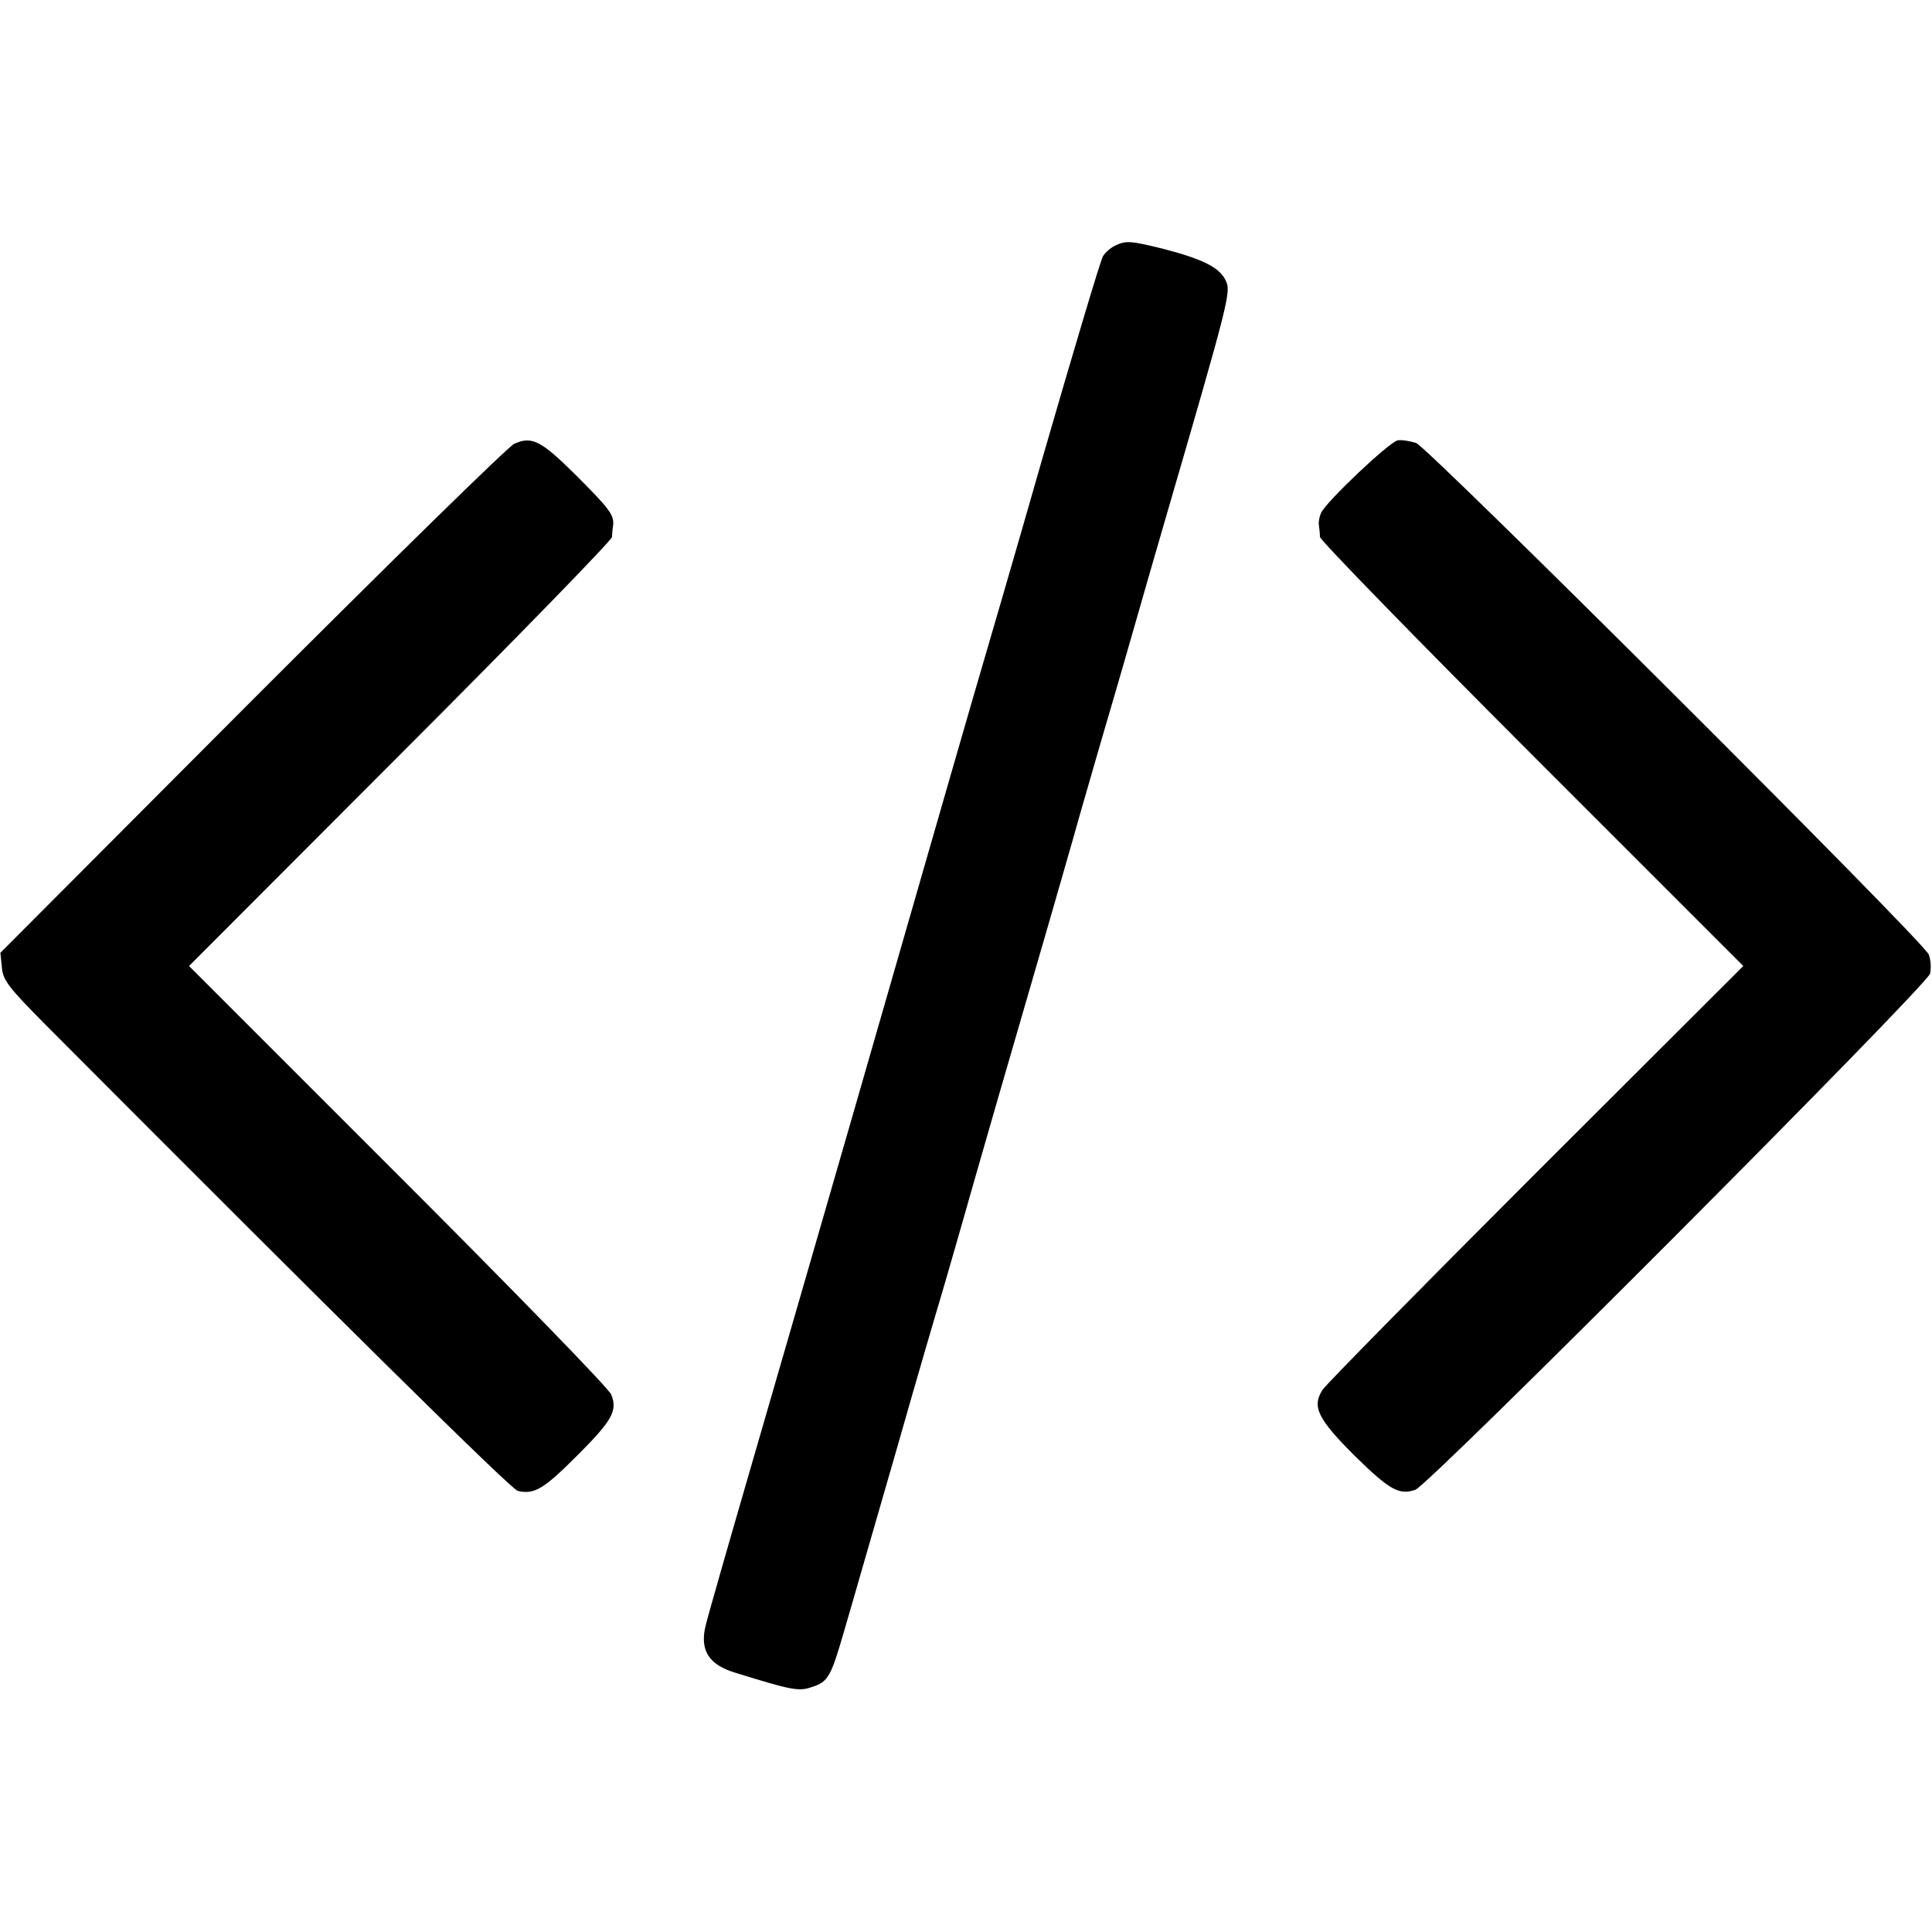
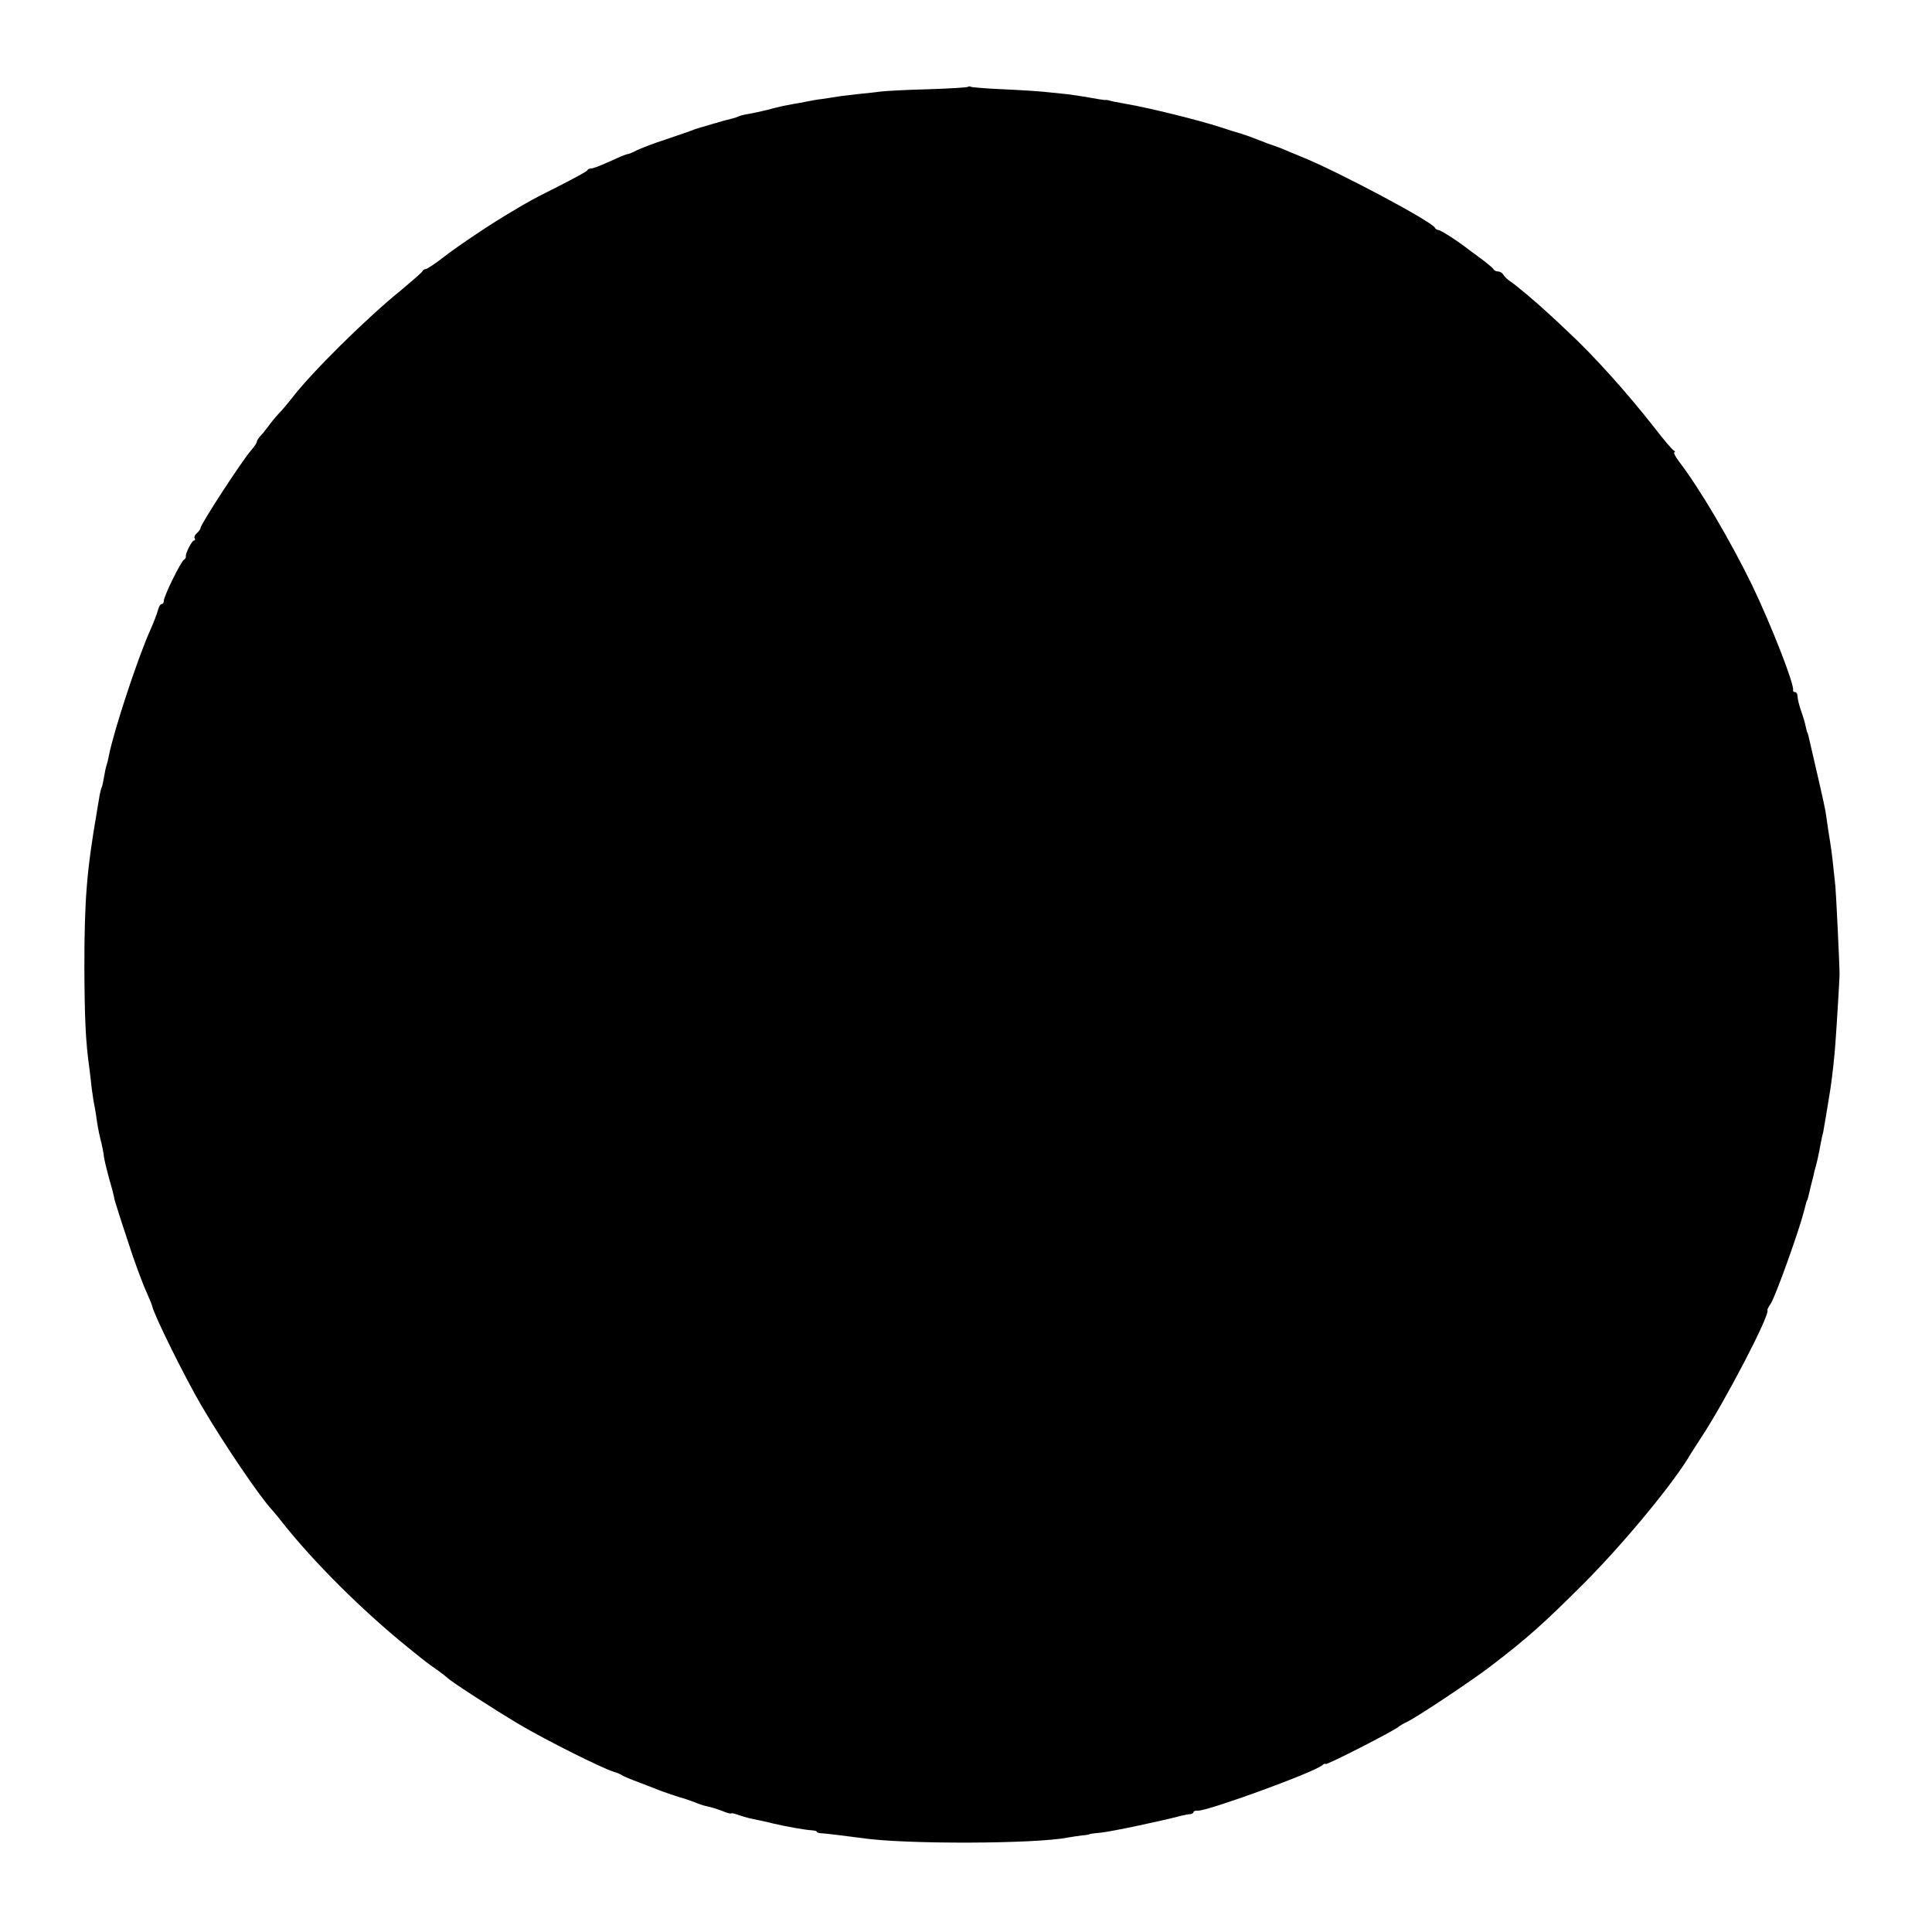
- <svg xmlns="http://www.w3.org/2000/svg" width="682.667" height="682.667" preserveAspectRatio="xMidYMid meet" version="1.0" viewBox="0 0 512 512">
-   <g fill="#000" stroke="none">
-     <path d="M2955 4469 c-12 -6 -26 -18 -32 -28 -6 -9 -77 -247 -158 -527 -80 -280 -151 -522 -156 -539 -5 -16 -50 -172 -100 -345 -179 -622 -307 -1067 -524 -1815 -59 -203 -111 -385 -115 -403 -16 -65 8 -104 79 -125 148 -46 168 -50 202 -38 44 14 51 27 87 152 17 57 78 271 137 474 58 204 111 384 116 400 5 17 30 102 55 190 47 166 136 474 231 800 30 105 68 235 83 290 16 55 56 195 90 310 34 116 67 233 75 260 8 28 37 129 65 225 169 581 173 597 158 627 -16 34 -60 56 -163 83 -89 22 -101 23 -130 9z" transform="translate(0,512) scale(0.1,-0.1)" />
-     <path d="M1363 3944 c-15 -6 -328 -313 -695 -680 l-667 -669 4 -39 c3 -34 17 -52 117 -153 791 -794 1232 -1229 1250 -1234 44 -10 68 4 157 93 93 93 108 119 91 162 -5 15 -259 276 -564 581 l-555 555 559 560 c308 308 561 568 562 577 0 10 2 25 3 33 2 26 -11 43 -100 132 -91 90 -115 103 -162 82z" transform="translate(0,512) scale(0.1,-0.1)" />
-     <path d="M3704 3953 c-22 -4 -188 -161 -203 -192 -4 -9 -7 -23 -6 -31 1 -8 3 -23 3 -33 1 -9 254 -269 562 -577 l560 -560 -549 -548 c-302 -302 -556 -560 -566 -575 -29 -45 -13 -77 86 -176 92 -90 117 -104 160 -89 38 14 1357 1337 1364 1368 3 15 2 37 -4 51 -13 34 -1325 1342 -1358 1355 -16 5 -38 9 -49 7z" transform="translate(0,512) scale(0.1,-0.1)" />
+ <svg xmlns="http://www.w3.org/2000/svg" version="1.0" width="790pt" height="790pt" viewBox="0 0 790 790" preserveAspectRatio="xMidYMid meet">
+   <g transform="translate(0,790) scale(0.1,-0.1)" fill="#000000" stroke="none">
+     <path d="M3958 7545 c-3 -3 -76 -7 -164 -10 -87 -2 -172 -7 -189 -9 -16 -2 -57 -7 -90 -10 -33 -4 -73 -8 -90 -11 -16 -3 -46 -7 -65 -10 -19 -2 -46 -7 -60 -10 -14 -3 -41 -8 -60 -11 -42 -8 -53 -10 -105 -24 -22 -5 -56 -13 -75 -16 -19 -3 -38 -8 -42 -11 -5 -2 -16 -6 -25 -8 -10 -2 -43 -11 -73 -20 -75 -22 -73 -21 -90 -28 -8 -3 -56 -20 -107 -37 -50 -16 -104 -37 -120 -45 -15 -8 -32 -15 -36 -15 -5 0 -32 -11 -60 -24 -57 -26 -84 -36 -93 -35 -4 0 -10 -3 -13 -8 -3 -5 -55 -33 -114 -63 -60 -30 -116 -59 -125 -65 -10 -5 -40 -23 -67 -39 -76 -44 -213 -135 -282 -188 -34 -27 -67 -48 -72 -48 -5 0 -11 -4 -13 -8 -1 -5 -41 -39 -86 -77 -145 -117 -370 -340 -450 -445 -15 -19 -38 -47 -52 -61 -14 -15 -34 -39 -45 -55 -11 -15 -26 -33 -33 -40 -6 -7 -12 -16 -12 -21 0 -4 -10 -19 -22 -33 -36 -40 -208 -304 -208 -319 0 -5 -7 -14 -15 -21 -8 -7 -12 -16 -9 -21 3 -5 2 -9 -3 -9 -8 0 -36 -54 -33 -66 1 -4 -3 -10 -8 -13 -13 -8 -82 -149 -82 -167 0 -8 -4 -14 -9 -14 -5 0 -12 -11 -15 -25 -4 -14 -17 -49 -30 -78 -51 -112 -151 -415 -171 -518 -2 -12 -6 -28 -9 -37 -3 -9 -8 -32 -11 -51 -3 -19 -7 -37 -9 -40 -2 -3 -7 -22 -10 -41 -3 -19 -8 -46 -10 -60 -41 -239 -51 -355 -51 -635 1 -212 5 -302 20 -410 2 -16 7 -55 10 -85 4 -30 9 -64 12 -75 2 -11 6 -33 8 -50 2 -16 8 -52 15 -80 7 -27 14 -61 15 -75 2 -14 11 -52 20 -85 10 -33 19 -68 21 -78 1 -10 8 -32 14 -50 5 -18 26 -81 46 -142 19 -60 49 -141 65 -180 17 -38 31 -72 31 -75 7 -35 132 -289 203 -410 91 -155 236 -369 289 -426 6 -7 25 -29 41 -50 131 -165 326 -359 515 -512 79 -64 77 -62 120 -92 19 -14 37 -28 40 -31 11 -13 192 -130 295 -191 108 -64 336 -178 385 -193 14 -4 30 -11 35 -15 6 -4 37 -17 70 -29 33 -13 69 -27 80 -31 17 -7 87 -31 105 -35 3 -1 13 -5 23 -8 44 -17 53 -20 72 -24 11 -2 37 -10 58 -18 20 -8 37 -13 37 -10 0 2 11 0 25 -5 14 -5 37 -12 50 -15 38 -8 68 -14 95 -21 49 -12 135 -27 158 -28 12 -1 22 -3 22 -6 0 -3 8 -6 18 -6 18 -1 115 -13 167 -20 171 -26 709 -24 840 2 17 3 44 7 60 9 17 1 30 4 30 5 0 1 20 4 45 6 46 5 237 45 333 70 12 3 28 6 35 6 6 1 12 4 12 8 0 4 8 7 18 6 39 -2 474 156 509 186 7 6 13 8 13 5 0 -8 285 138 300 153 3 3 18 12 35 20 46 23 256 163 338 225 152 116 220 177 387 344 166 167 370 415 435 529 6 9 24 37 40 62 98 148 285 507 272 523 -1 2 5 14 14 27 20 32 111 285 135 375 11 42 11 45 14 48 1 1 3 9 5 17 2 8 6 25 9 38 3 12 8 31 11 43 2 11 6 28 9 37 5 16 13 53 21 97 2 11 6 31 10 45 4 22 17 98 30 180 8 56 16 126 20 184 5 65 17 264 17 281 0 42 -14 328 -17 360 -8 81 -15 141 -20 172 -3 18 -8 50 -11 70 -3 21 -7 52 -10 68 -4 24 -33 151 -69 305 -2 8 -4 15 -5 15 -1 0 -3 10 -6 22 -2 12 -10 41 -19 65 -8 24 -15 51 -15 61 0 9 -4 17 -10 17 -5 0 -9 3 -8 8 5 25 -89 265 -168 430 -90 184 -214 395 -300 507 -14 19 -22 35 -18 35 5 0 4 4 -2 8 -7 4 -42 45 -78 92 -112 143 -249 296 -355 394 -24 23 -58 55 -76 71 -46 43 -134 118 -159 134 -12 8 -25 21 -29 28 -4 7 -14 13 -22 13 -7 0 -15 4 -17 8 -1 4 -25 24 -53 45 -27 20 -59 43 -70 52 -39 29 -96 65 -105 65 -4 0 -10 4 -12 8 -10 25 -403 234 -549 292 -30 12 -65 27 -79 33 -14 5 -29 11 -35 13 -5 1 -35 12 -65 24 -30 12 -62 23 -70 25 -8 2 -44 13 -80 25 -85 28 -295 80 -385 95 -53 10 -61 11 -72 15 -5 1 -11 2 -15 1 -4 0 -32 4 -63 10 -30 5 -72 12 -93 14 -20 2 -59 6 -87 9 -27 3 -106 8 -174 11 -69 3 -128 8 -131 10 -4 3 -9 2 -12 0z" />
  </g>
</svg>
